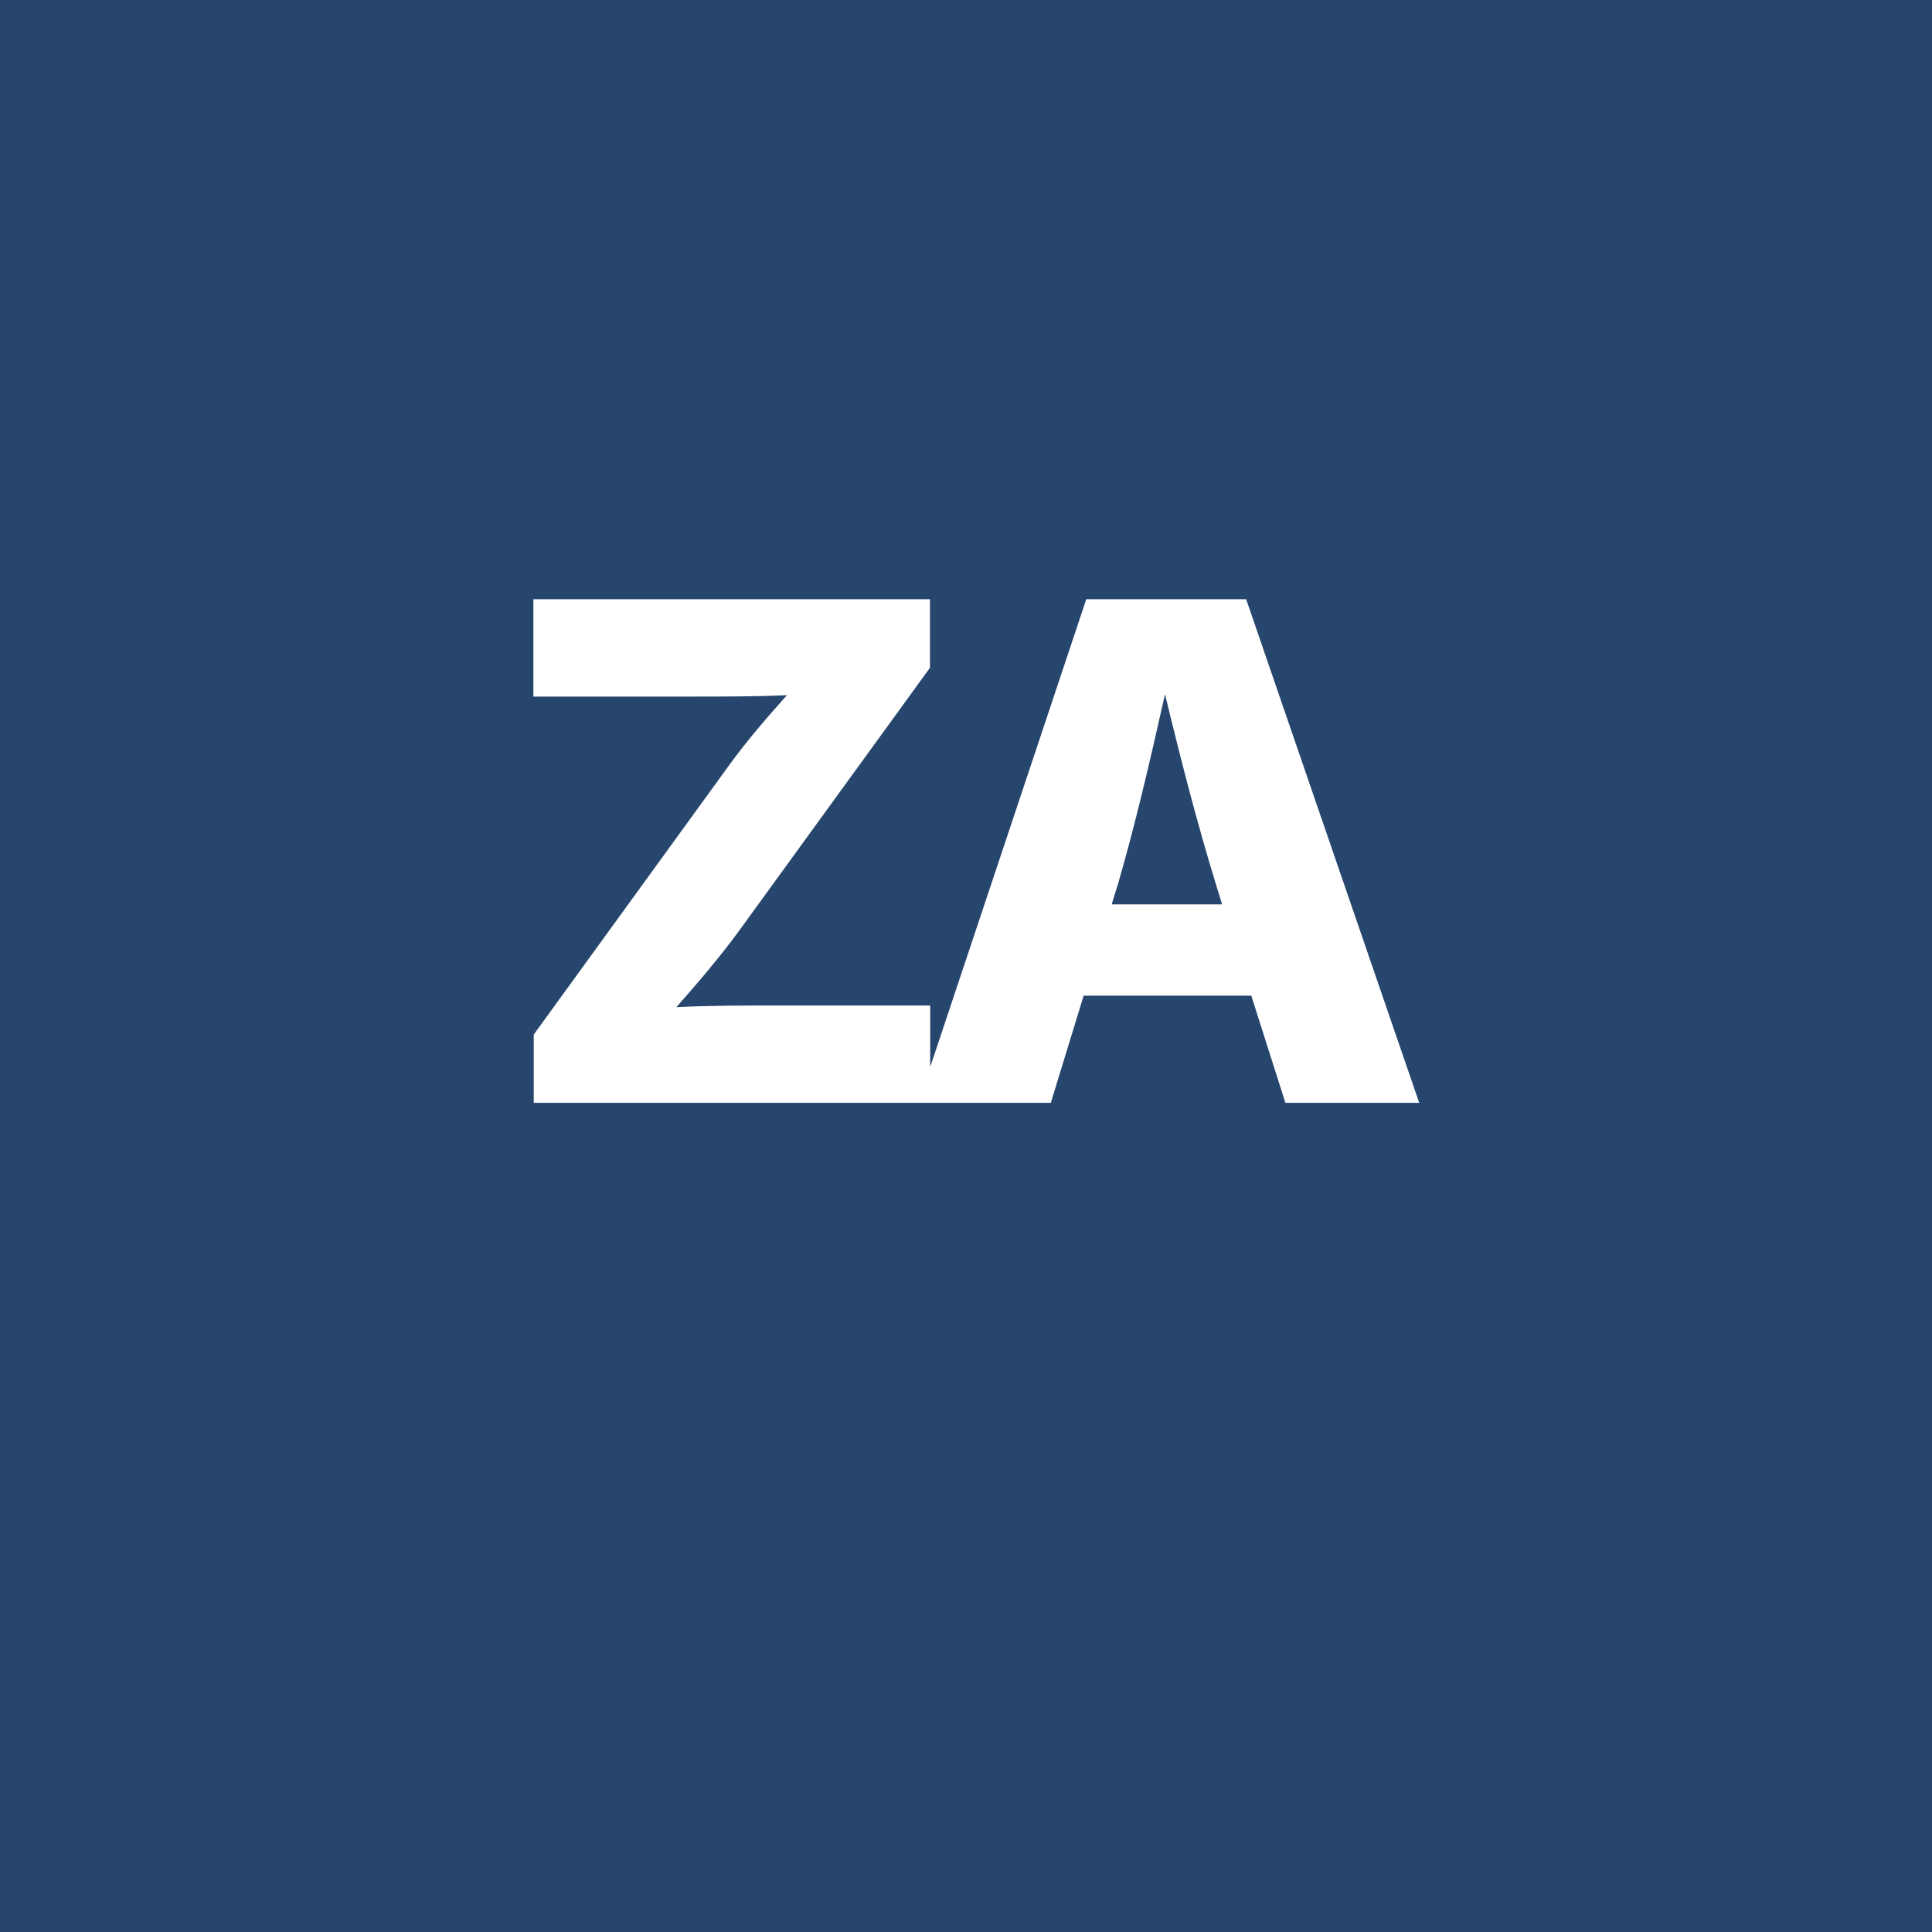
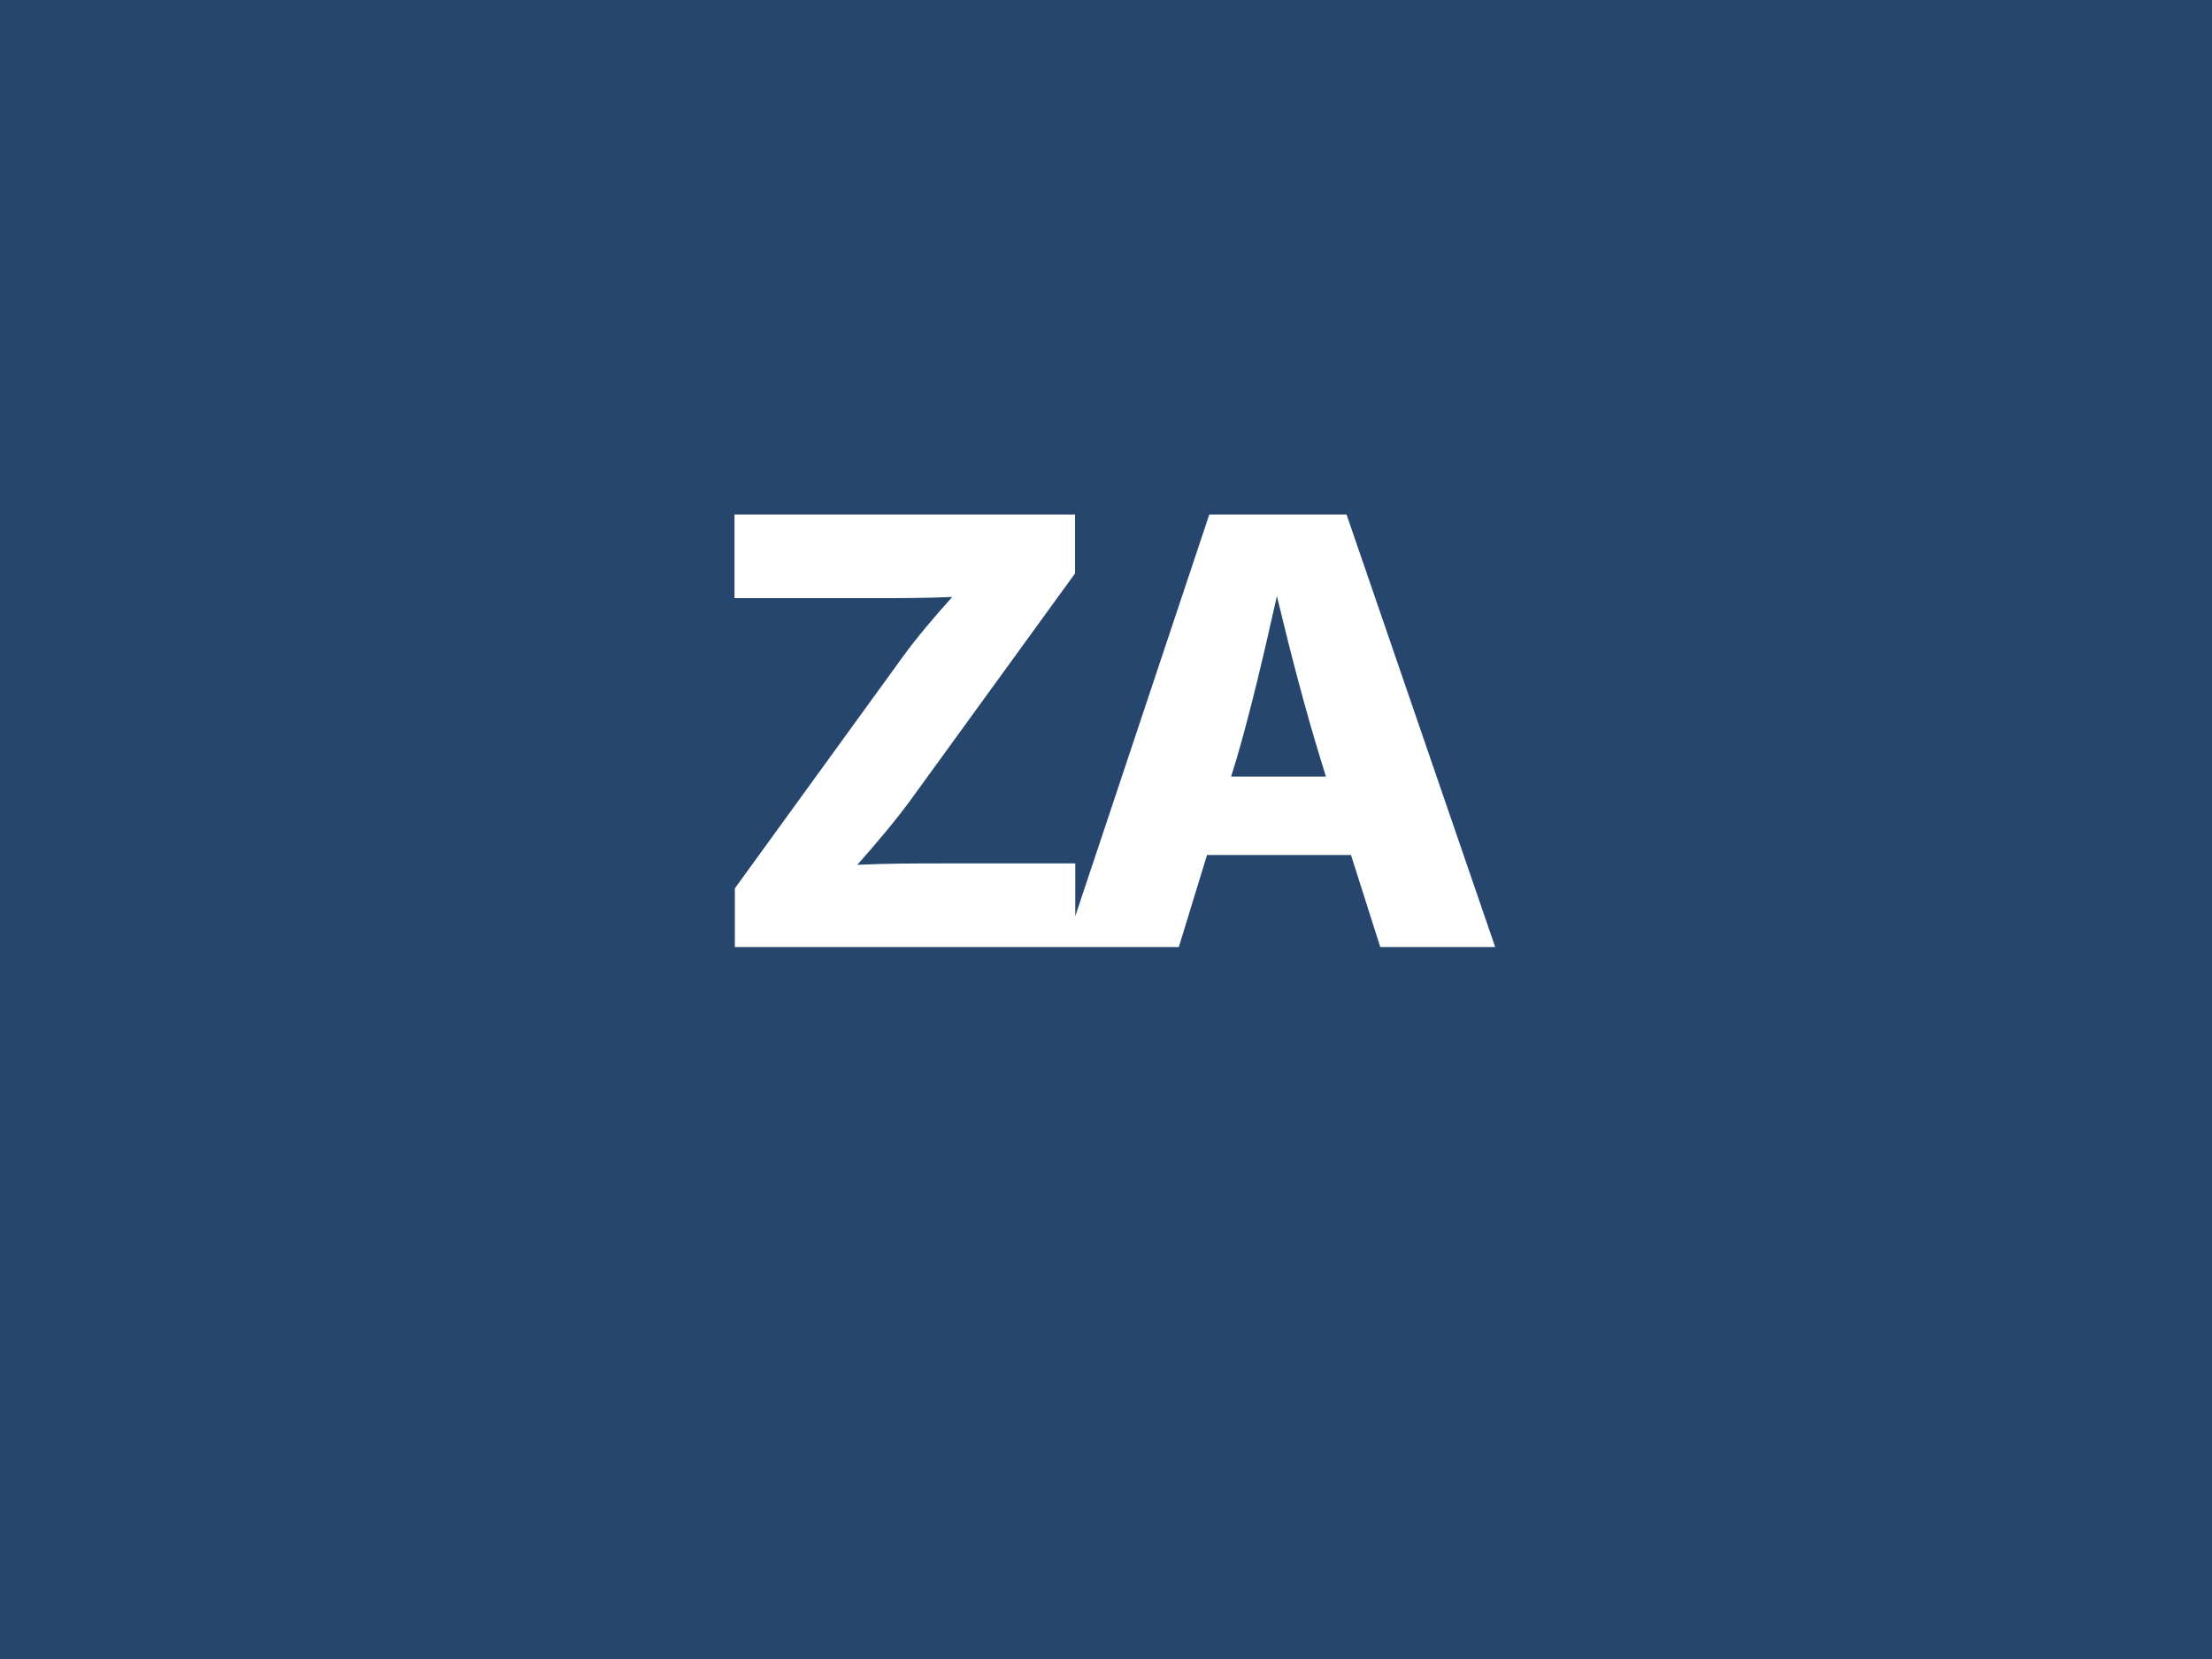
- <svg xmlns="http://www.w3.org/2000/svg" viewBox="0 0 240 240" role="img" aria-labelledby="title desc">
-   <rect width="240" height="240" fill="#26466e" />
-   <text x="120" y="137" fill="#ffffff" font-family="Inter, Segoe UI, Arial, sans-serif" font-size="86" font-weight="800" letter-spacing="-8" text-anchor="middle">ZA</text>
+ <svg xmlns="http://www.w3.org/2000/svg" viewBox="0 0 320 240" role="img" aria-labelledby="title desc">
+   <rect width="320" height="240" fill="#26466e" />
+   <text x="160" y="137" fill="#ffffff" font-family="Inter, Segoe UI, Arial, sans-serif" font-size="86" font-weight="800" letter-spacing="-8" text-anchor="middle">ZA</text>
</svg>
